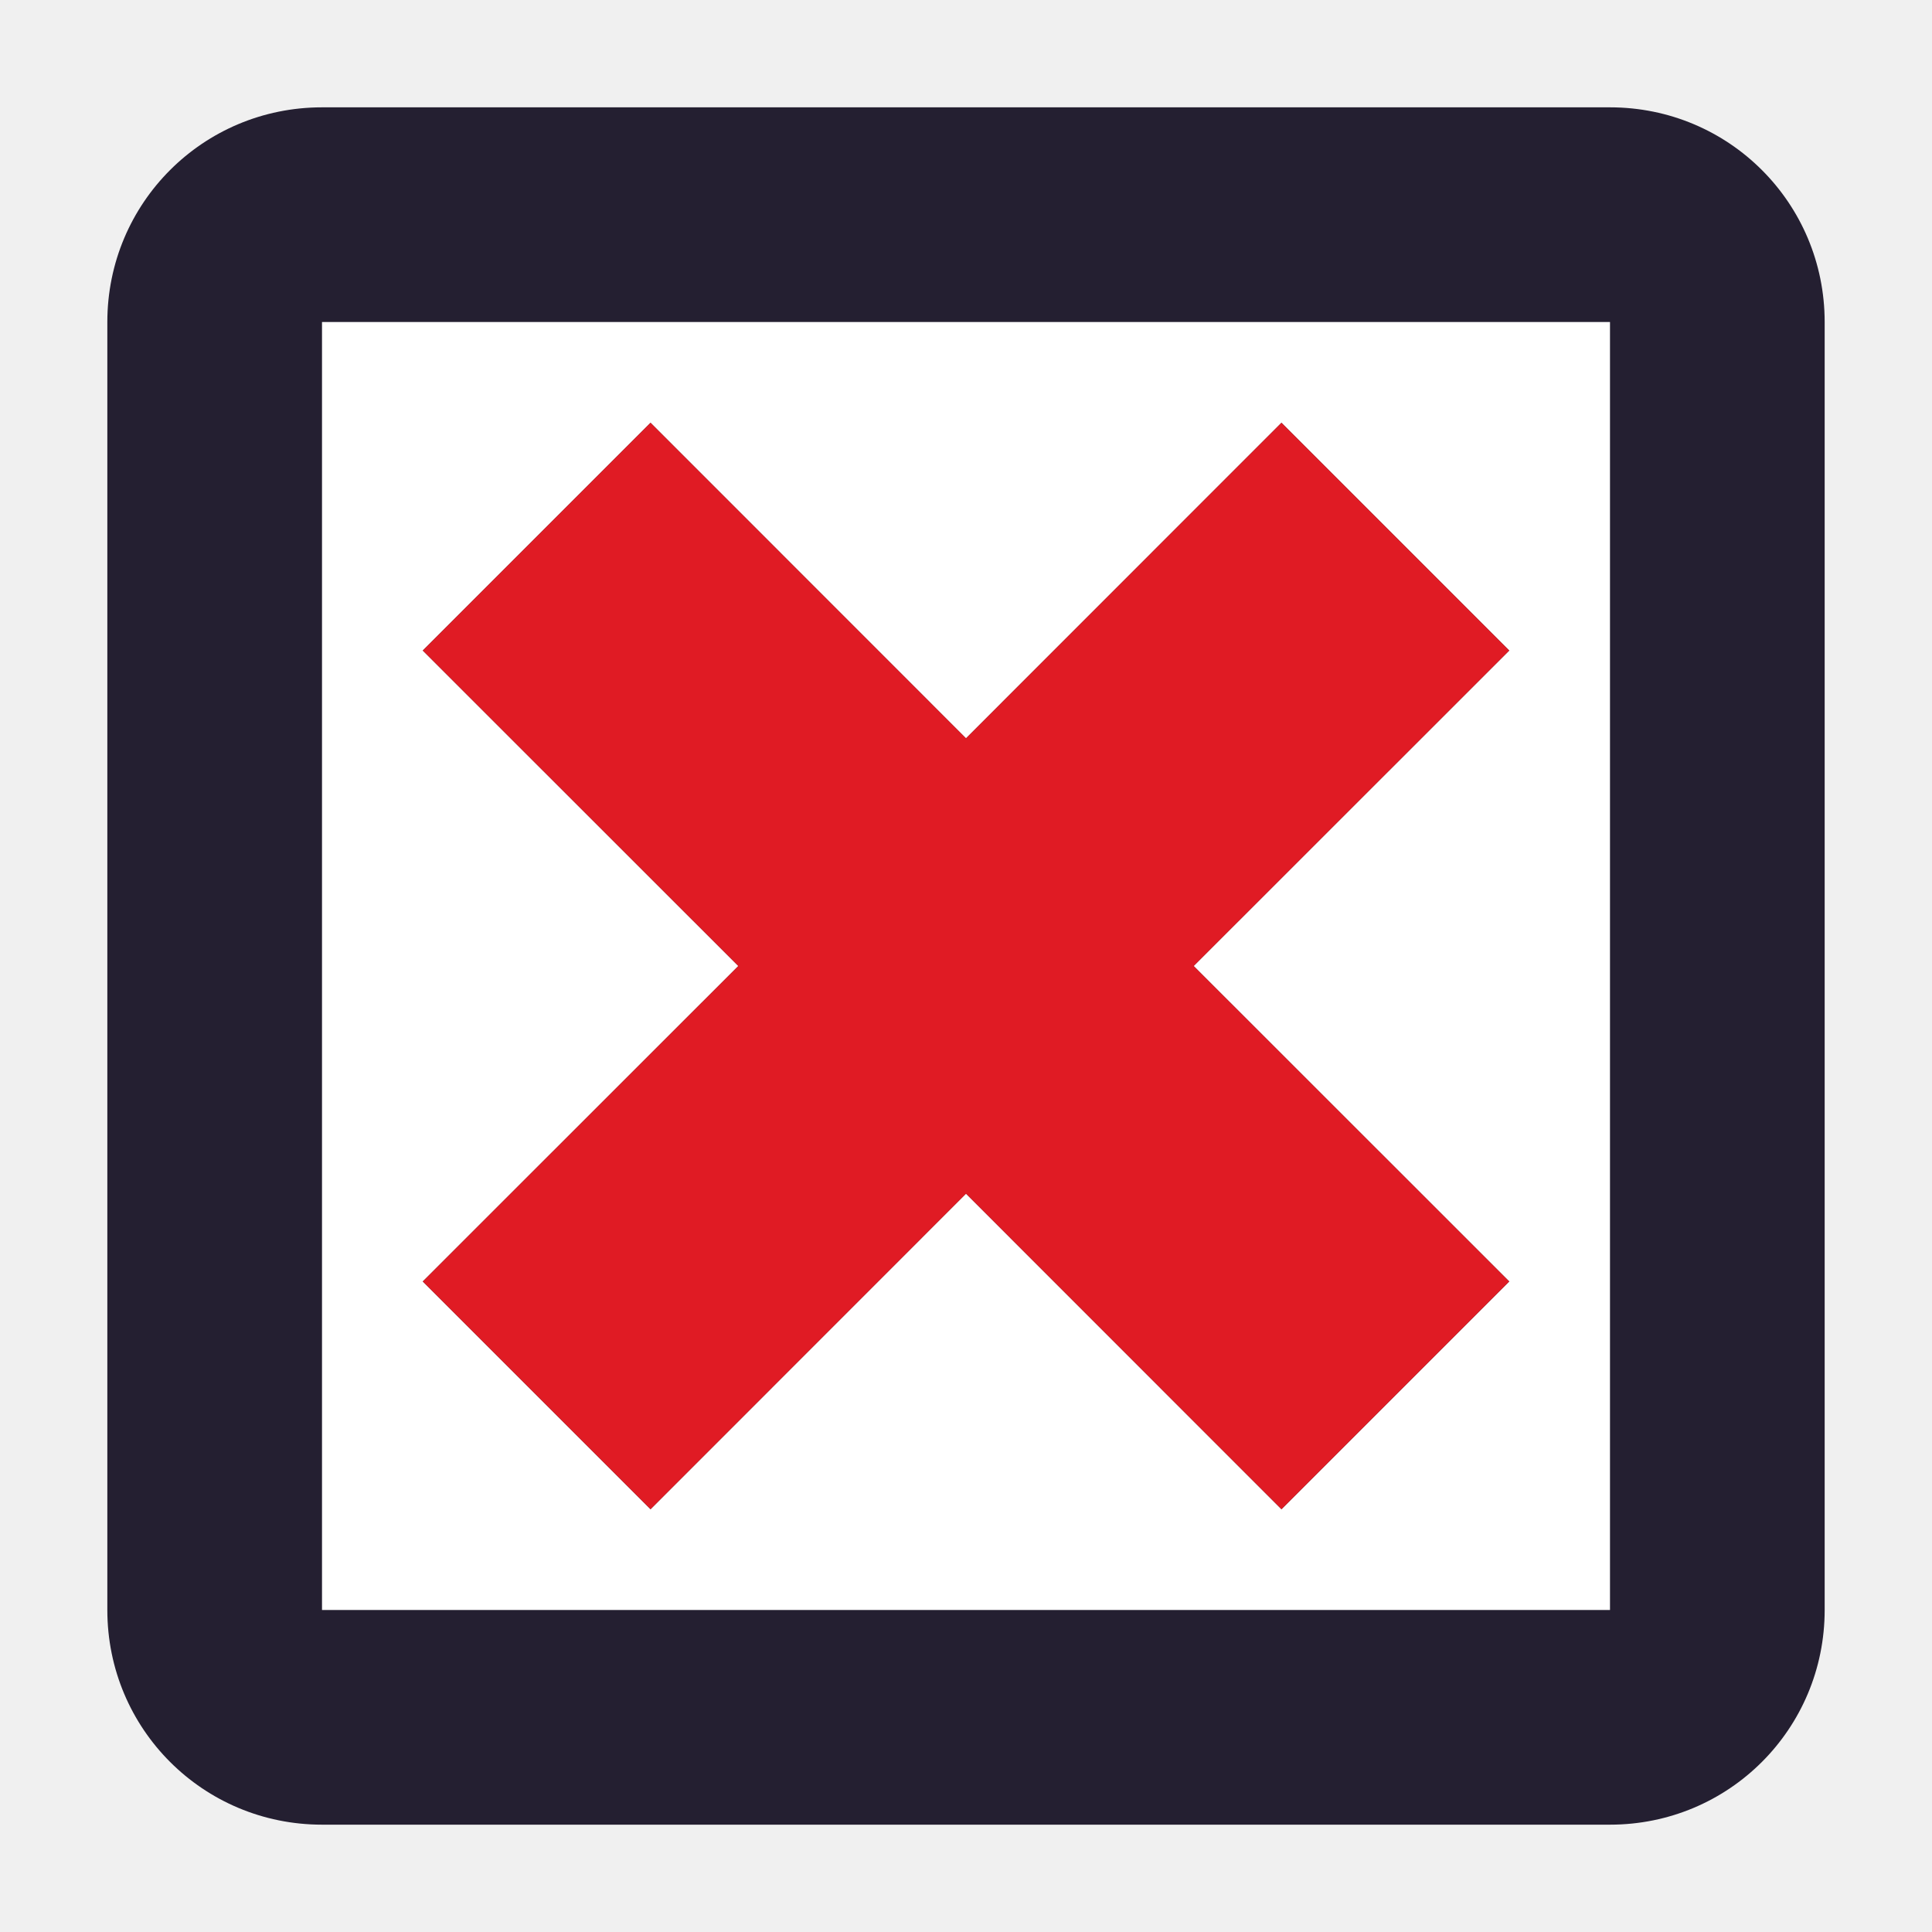
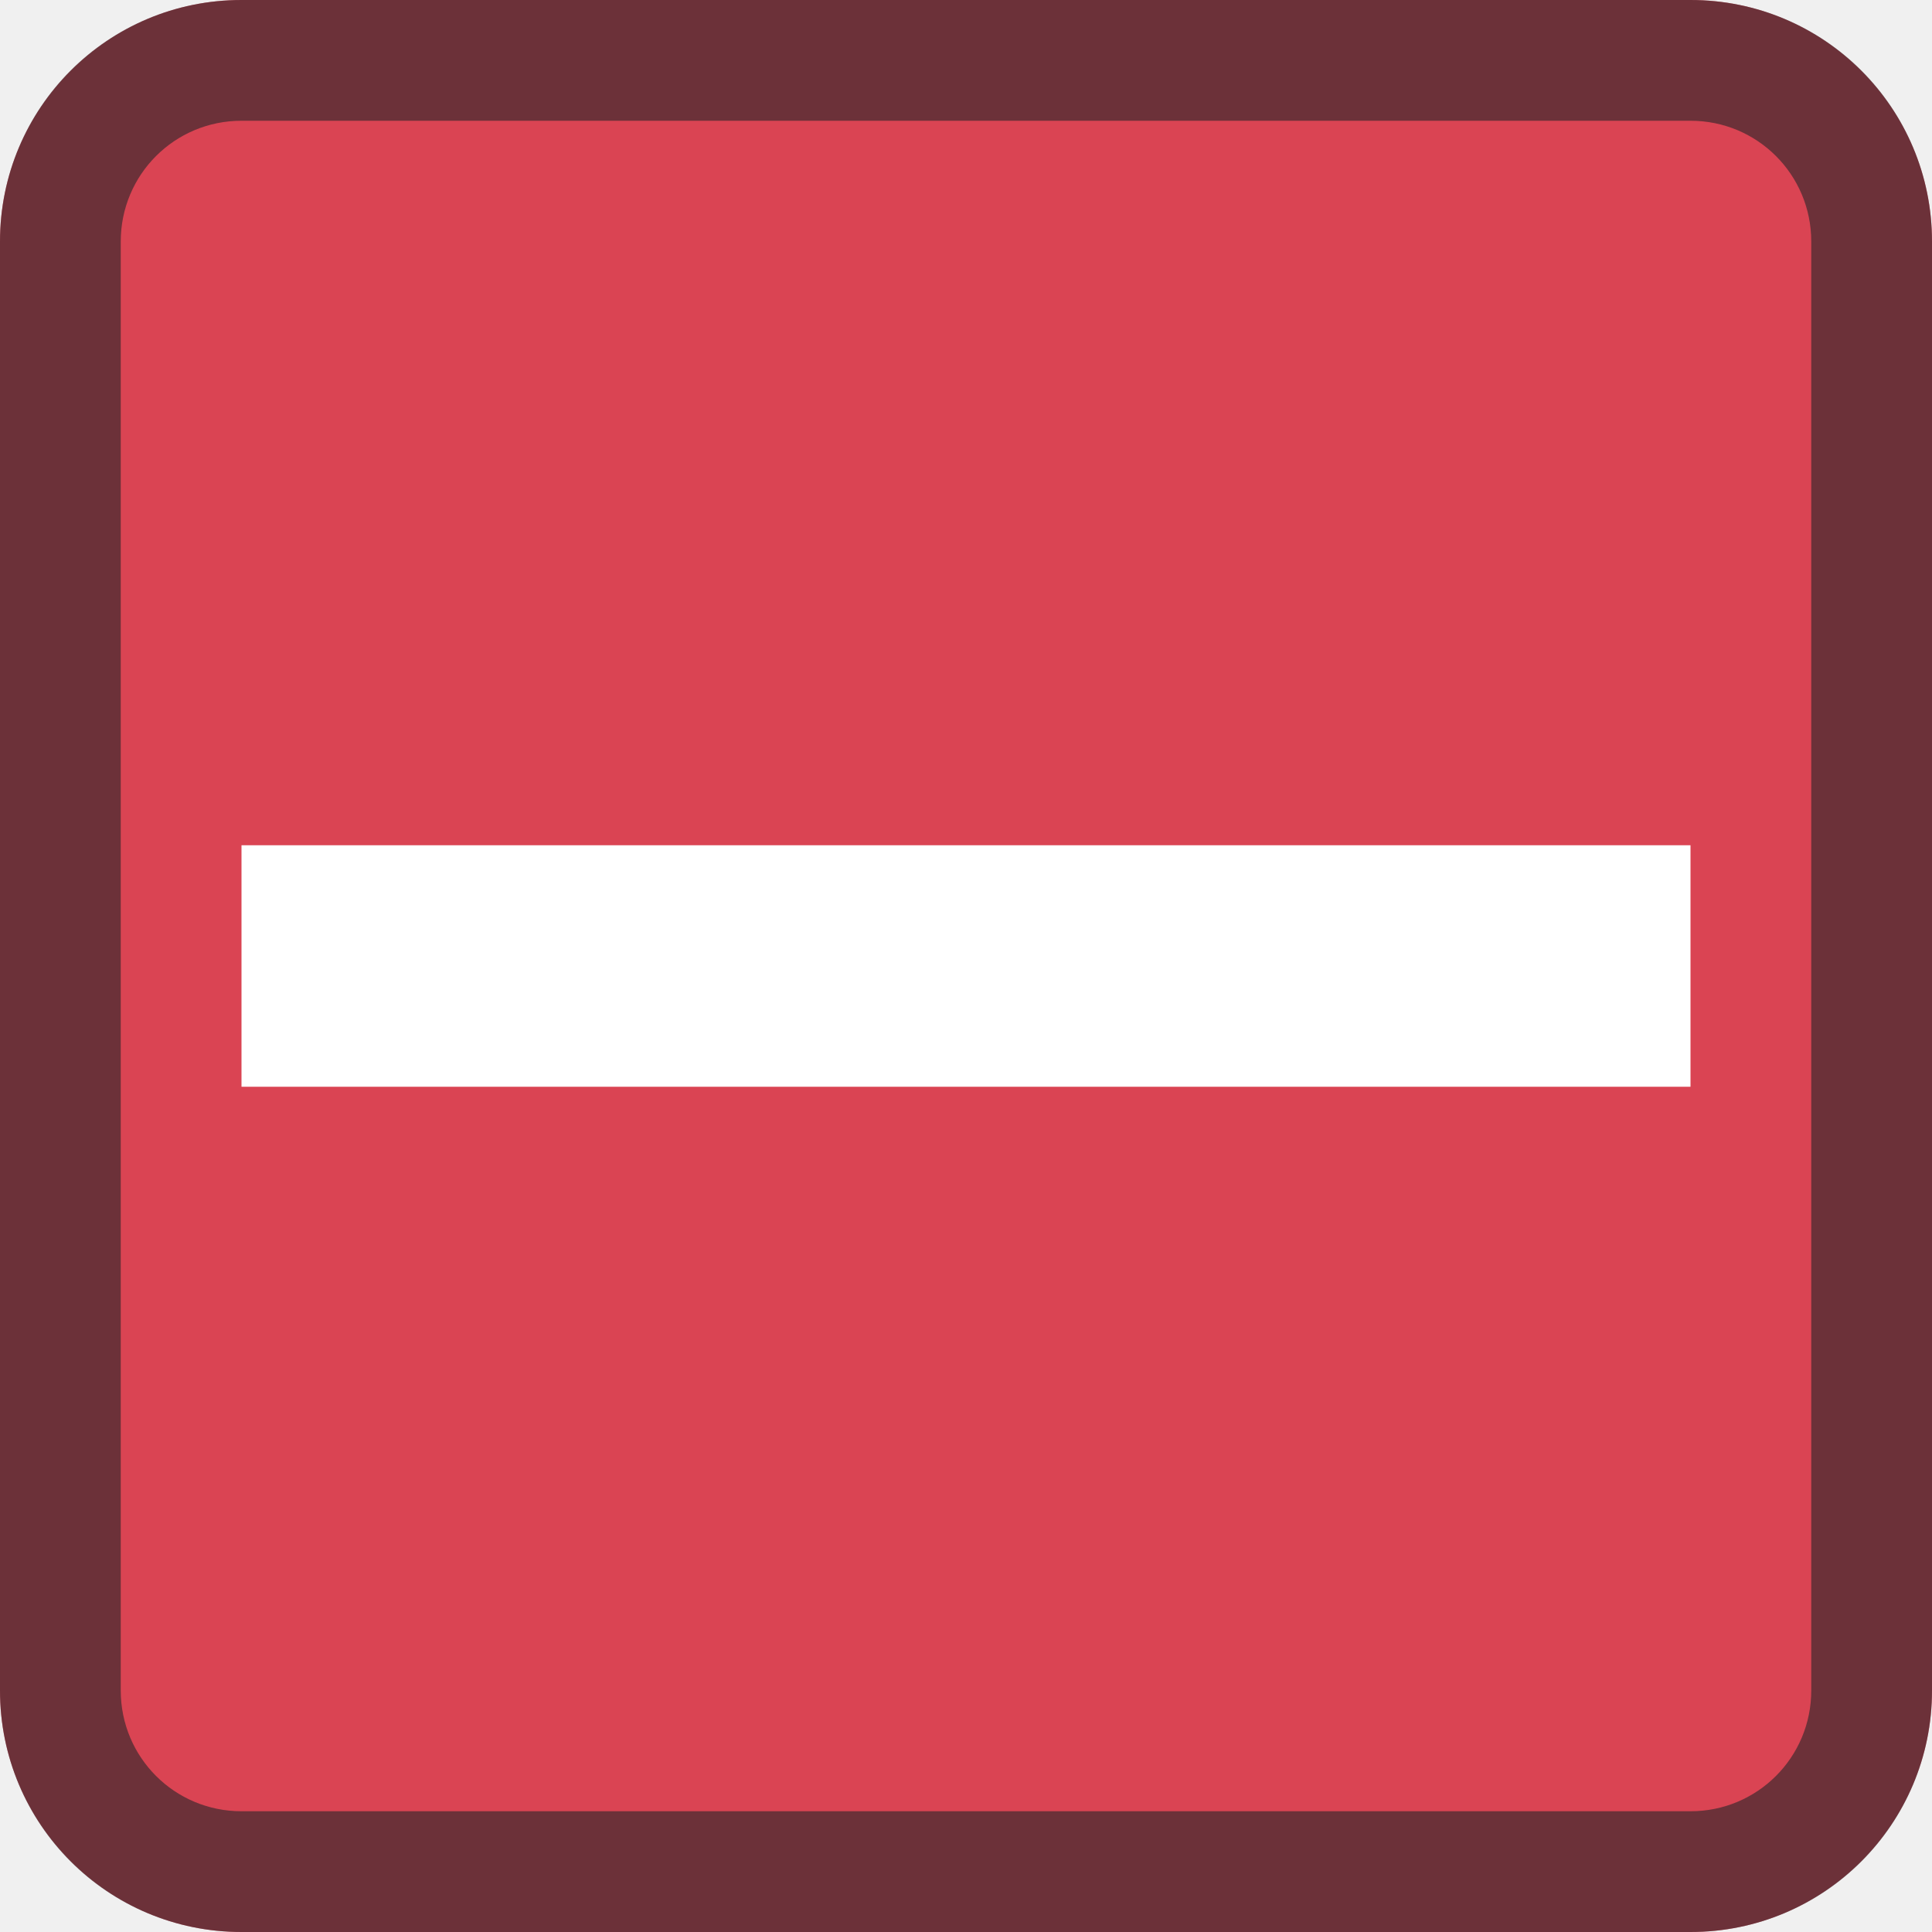
- <svg xmlns="http://www.w3.org/2000/svg" width="18" height="18" version="1.1" id="svg561">
-   <defs id="defs565" />
-   <rect fill="#ffffff" opacity="1" width="12" height="12" x="3" y="3" id="rect553" />
-   <path fill="#241f31" d="M 3,1 C 1.892,1 1,1.892 1,3 v 12 c 0,1.108 0.892,2 2,2 h 12 c 1.108,0 2,-0.892 2,-2 V 6.121 4 3 C 17,1.892 16.108,1 15,1 Z M 3,3 H 15 V 3.879 8.121 15 H 3 Z" id="path555" />
-   <path d="M 6.061,3.939 3.939,6.061 6.879,9 3.939,11.939 6.061,14.061 9,11.121 11.939,14.061 14.061,11.939 11.121,9 14.061,6.061 11.939,3.939 9,6.879 Z" fill="#241f31" id="path557" />
-   <path d="M 6.061,3.939 3.939,6.061 6.879,9 3.939,11.939 6.061,14.061 9,11.121 11.939,14.061 14.061,11.939 11.121,9 14.061,6.061 11.939,3.939 9,6.879 Z" fill="#e01b24" class="error" id="path559" />
+ <svg xmlns="http://www.w3.org/2000/svg" height="16" width="16">
+   <style type="text/css" id="current-color-scheme">.ColorScheme-Text { color: #232629; } </style>
+   <rect fill="#da4453" height="16" rx="2" width="16" />
+   <path style="fill:currentColor;fill-opacity:0.6;stroke:none" class="ColorScheme-Text" d="M2 0C.892 0 0 .892 0 2v12c0 1.108.892 2 2 2h12c1.108 0 2-.892 2-2V2c0-1.108-.892-2-2-2zm0 1h12c.554 0 1 .446 1 1v12c0 .554-.446 1-1 1H2c-.554 0-1-.446-1-1V2c0-.554.446-1 1-1z" />
+   <path d="M2 7v2h12V7z" fill="#fff" />
</svg>
